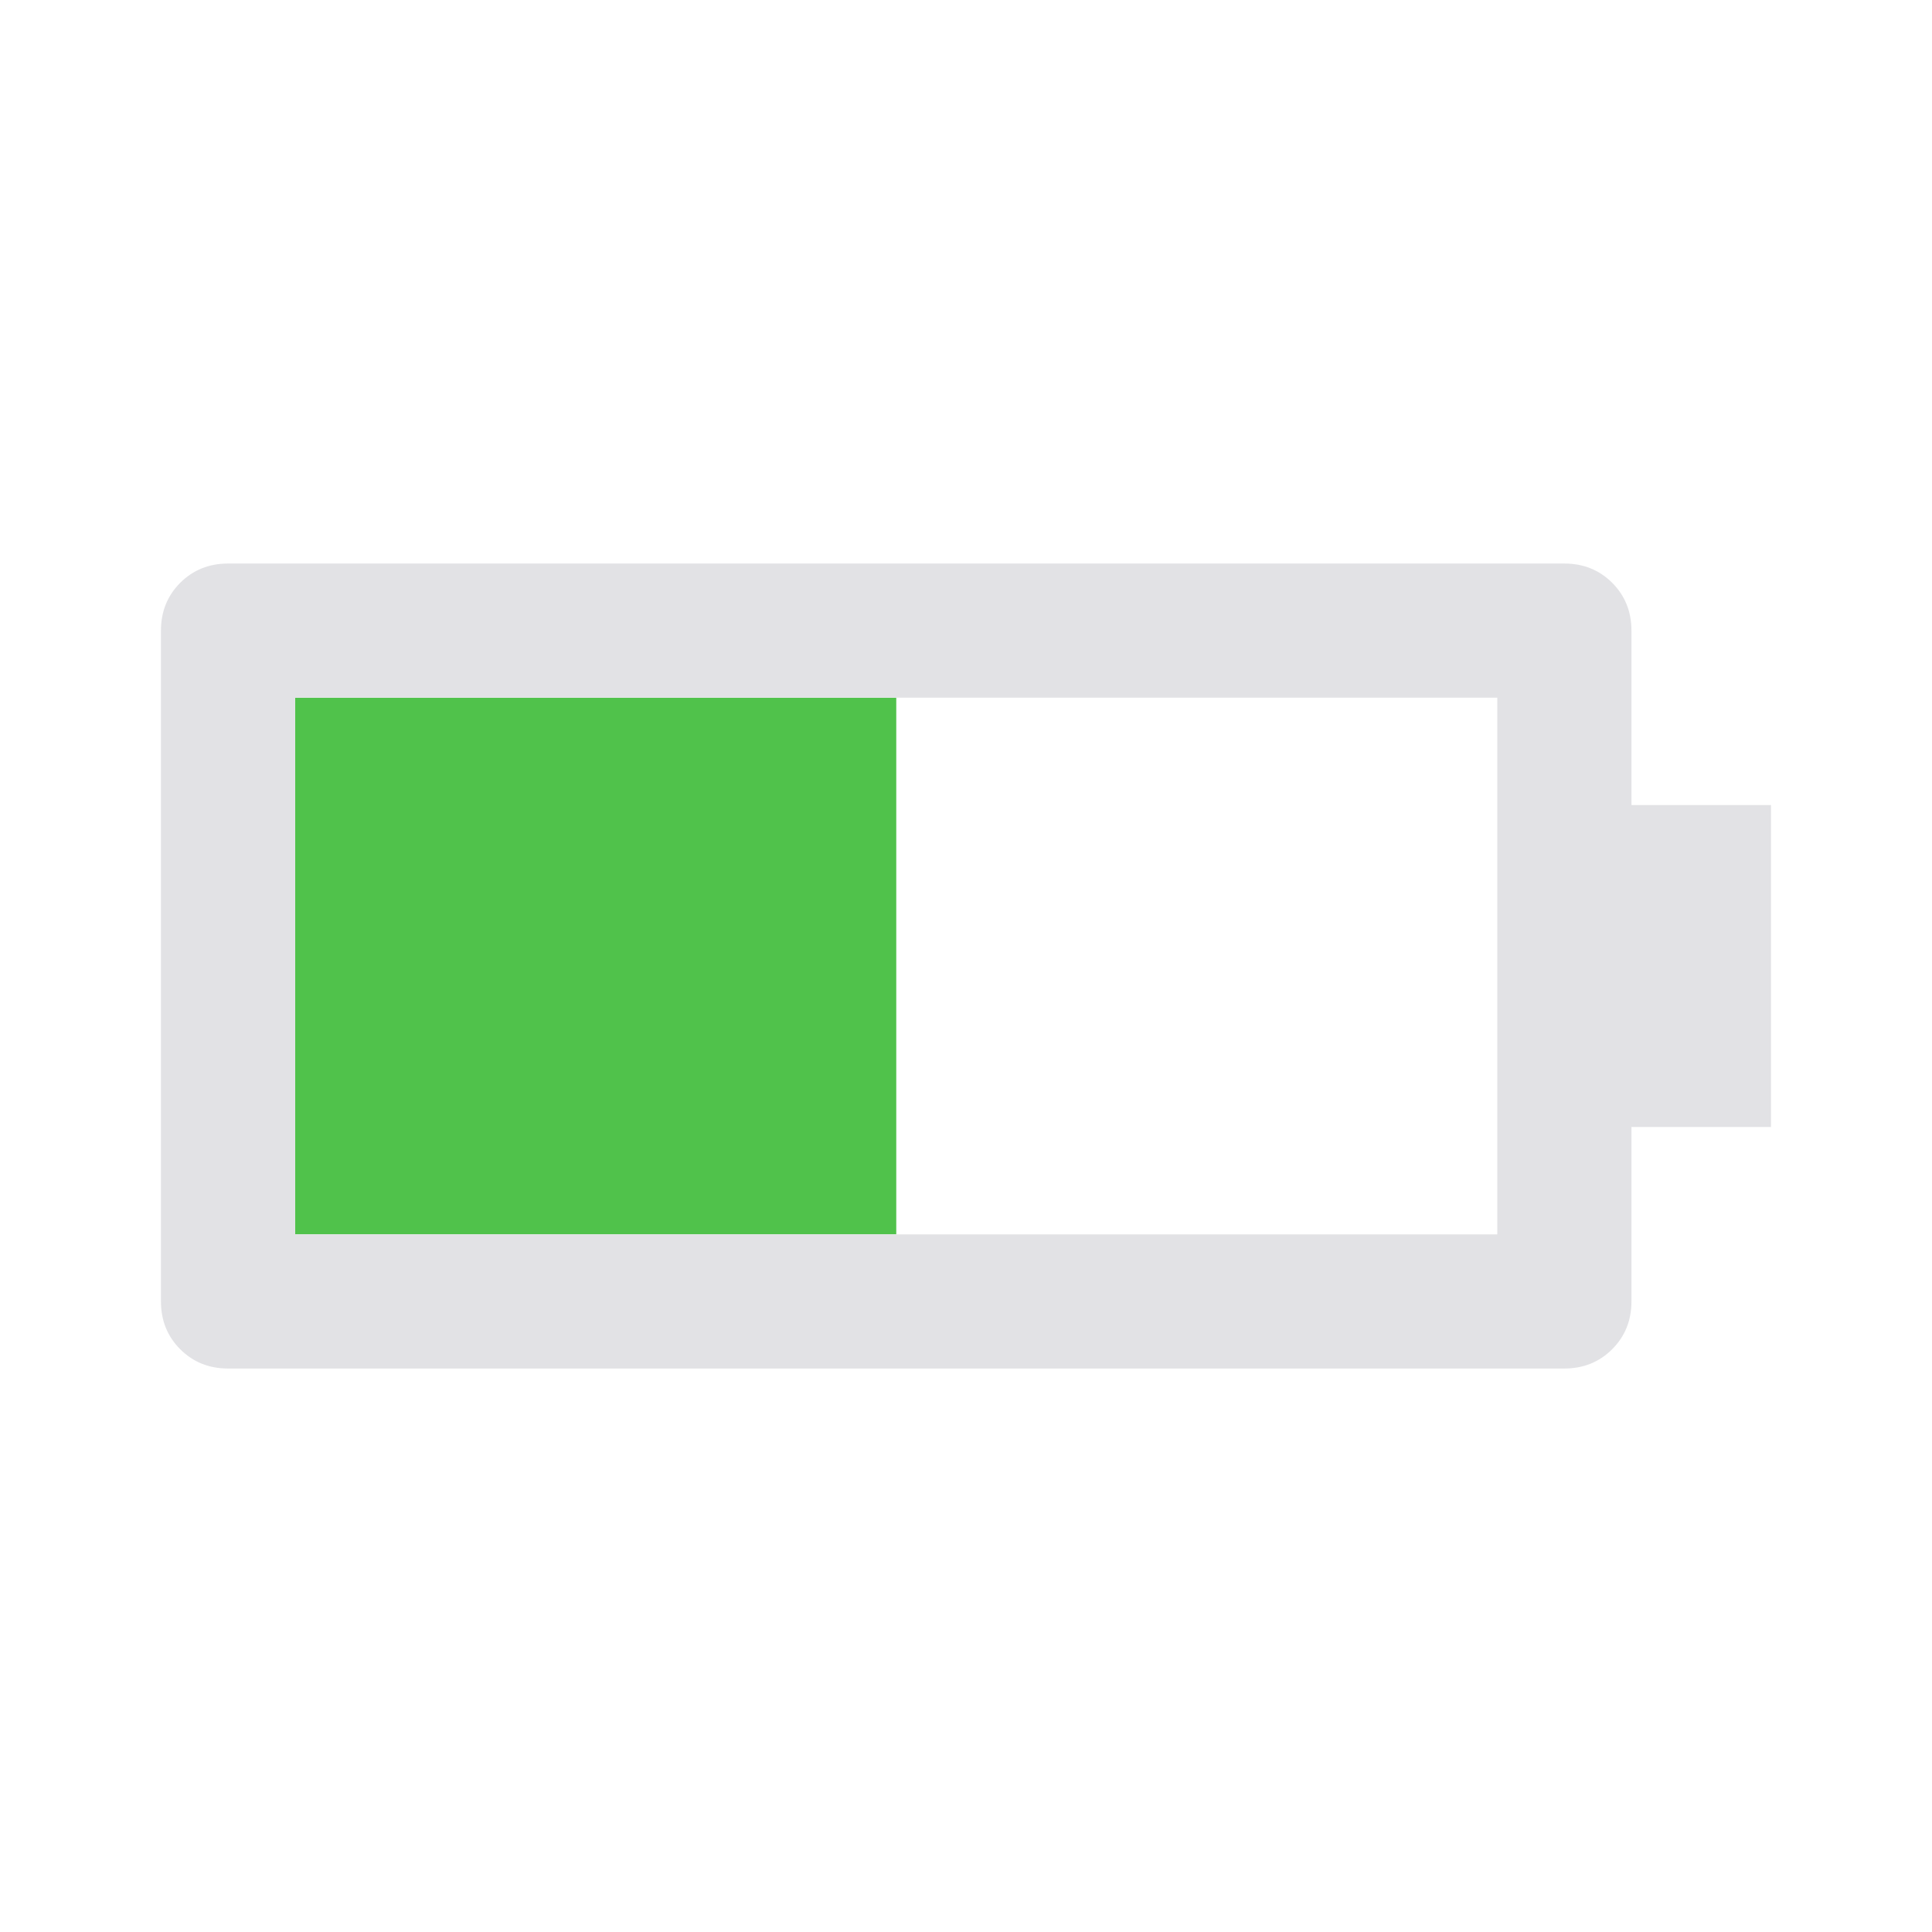
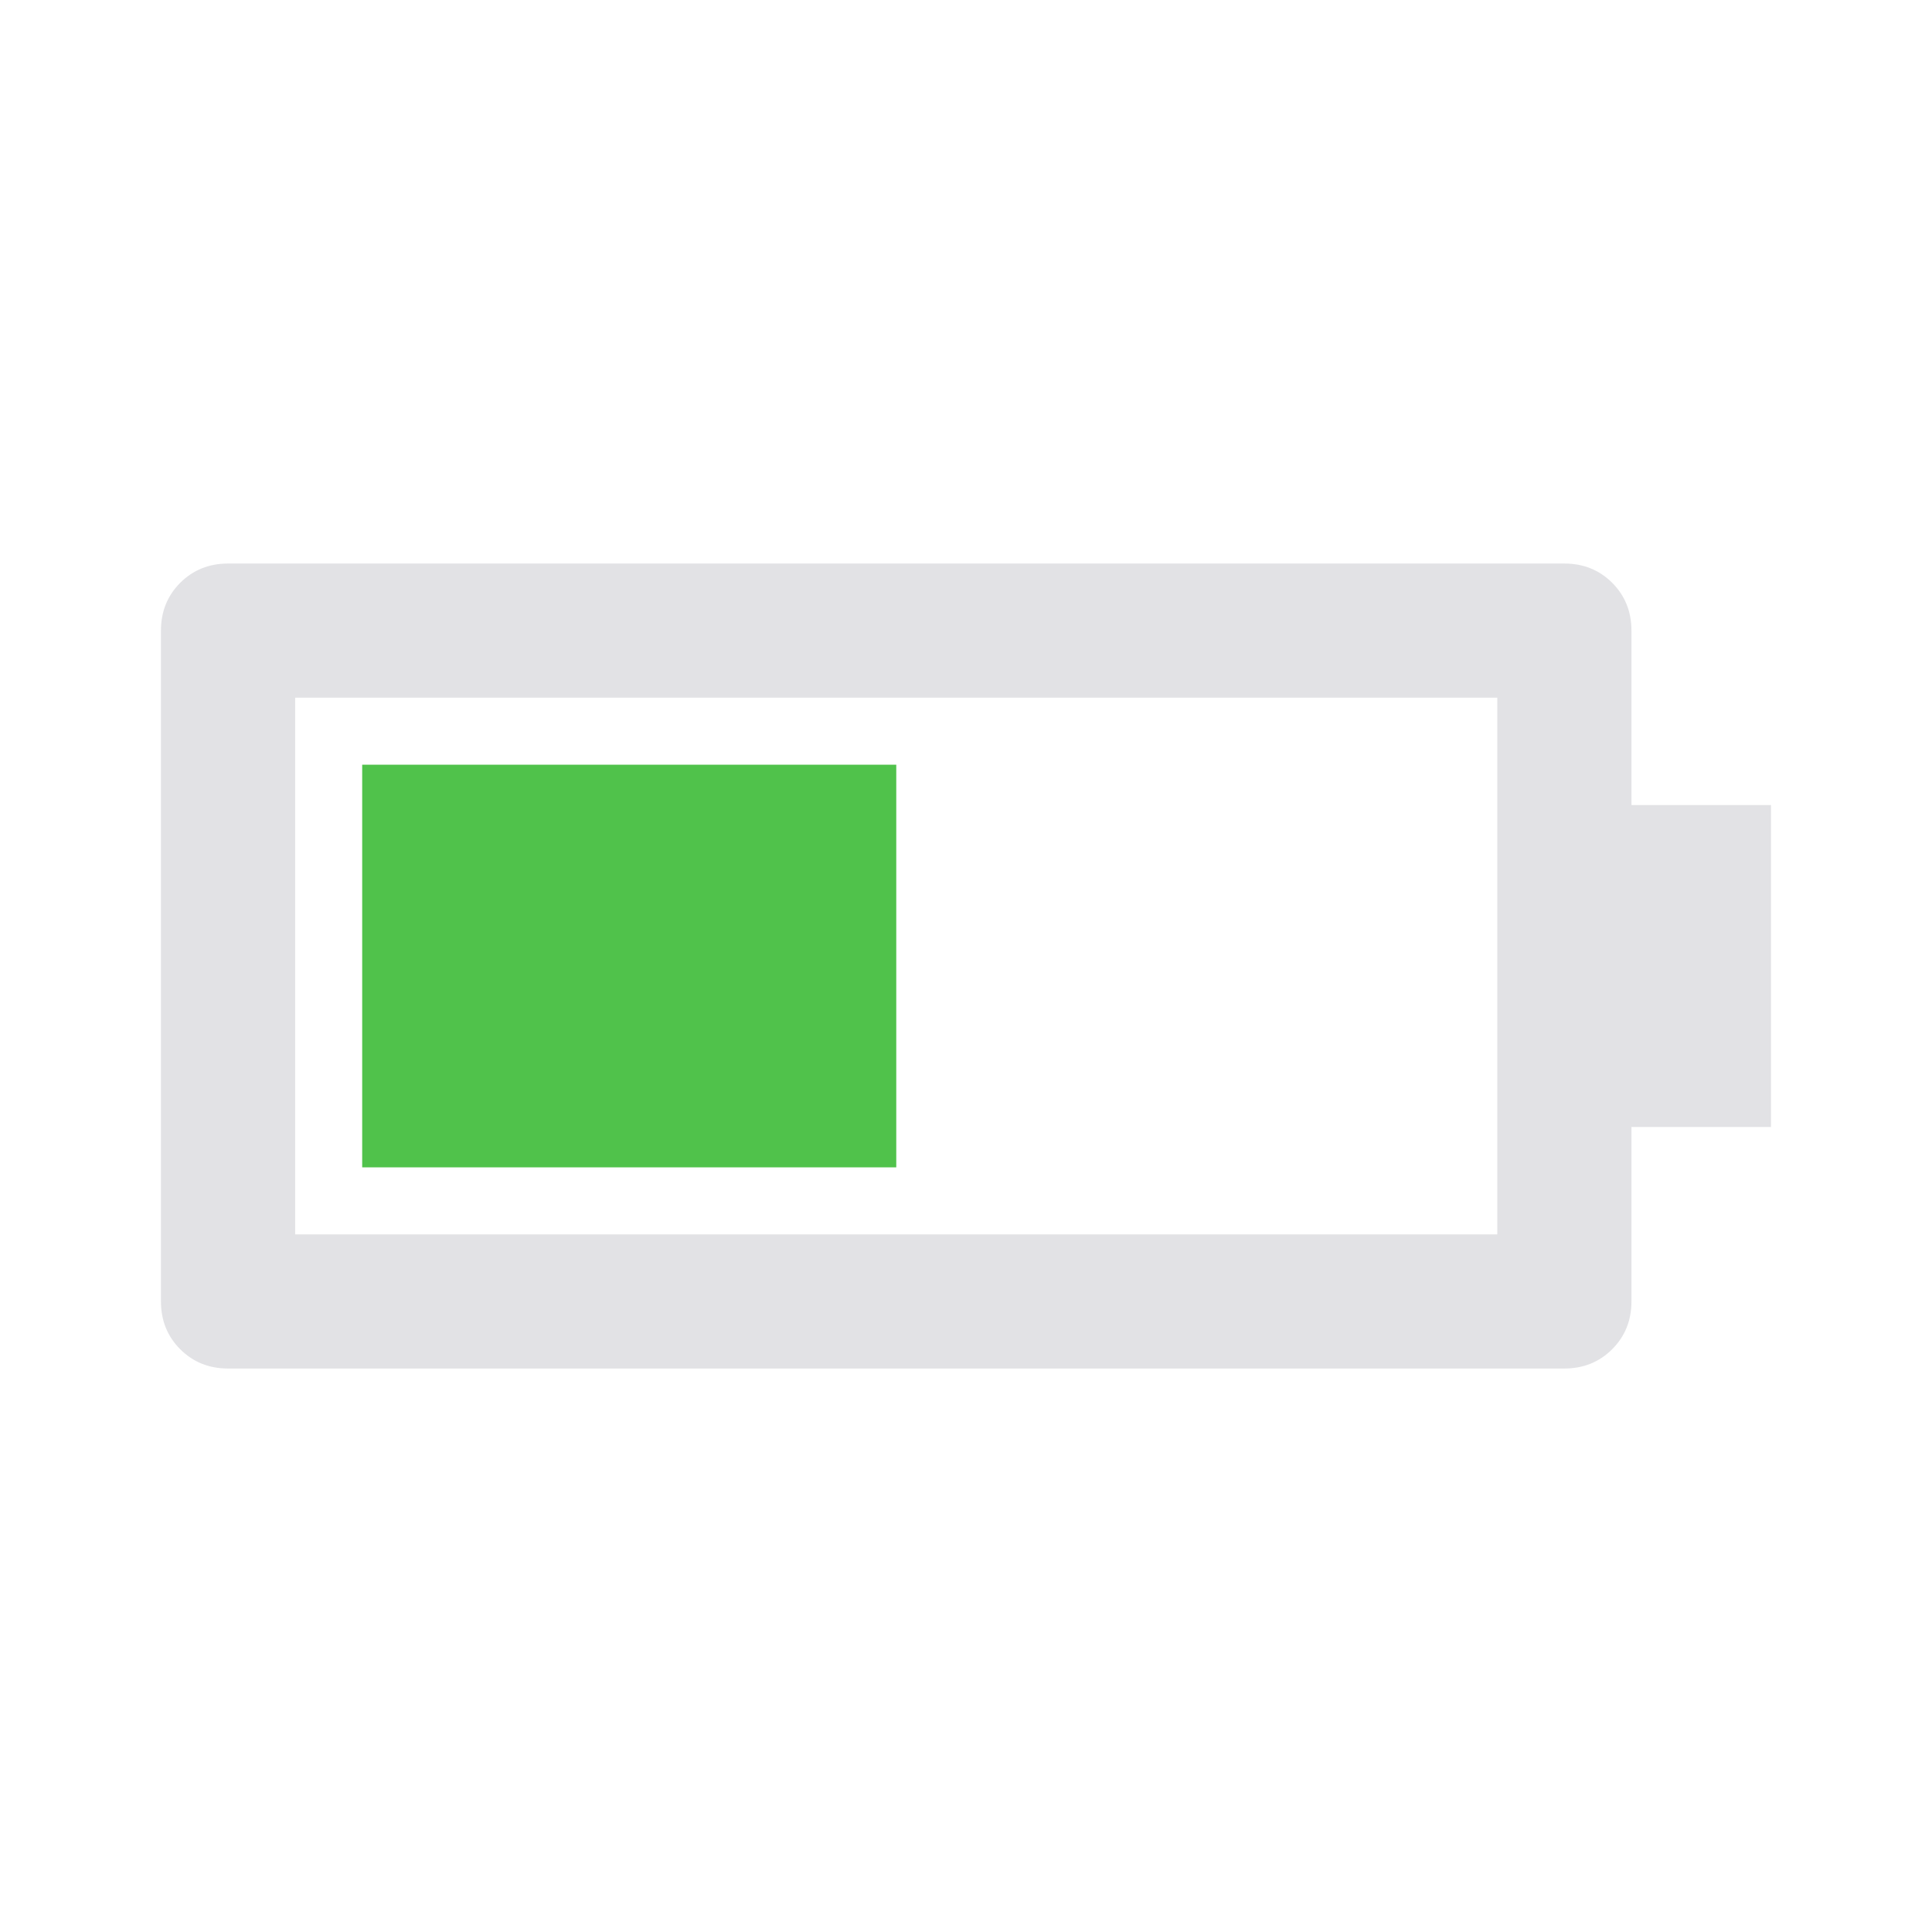
<svg xmlns="http://www.w3.org/2000/svg" viewBox="0 0 32 32" version="1.1">
  <defs>
    <style type="text/css" id="current-color-scheme">
      .ColorScheme-Text {
        color: #e2e2e5;
      }

      .ColorScheme-PositiveText {
        color: #50c24b;
      }
    </style>
  </defs>
-   <rect width="9.956" height="8.889" x="4.889" y="11.556" class="ColorScheme-PositiveText" fill="currentColor" />
+   <rect width="8.846" height="6.669" x="5.999" y="12.666" class="ColorScheme-PositiveText" fill="currentColor" />
  <path d="m 25.911,9.334 q 0.472,0 0.792,0.319 Q 27.022,9.973 27.022,10.445 v 2.889 h 2.311 v 5.333 h -2.311 v 2.889 q 0,0.472 -0.32,0.792 -0.319,0.319 -0.792,0.319 H 3.777 q -0.472,0 -0.792,-0.319 Q 2.666,22.028 2.666,21.556 V 10.445 q 0,-0.472 0.319,-0.792 Q 3.305,9.334 3.777,9.334 Z m -1.111,2.222 H 4.889 v 8.889 H 24.8 Z" class="ColorScheme-Text" fill="currentColor" />
</svg>
